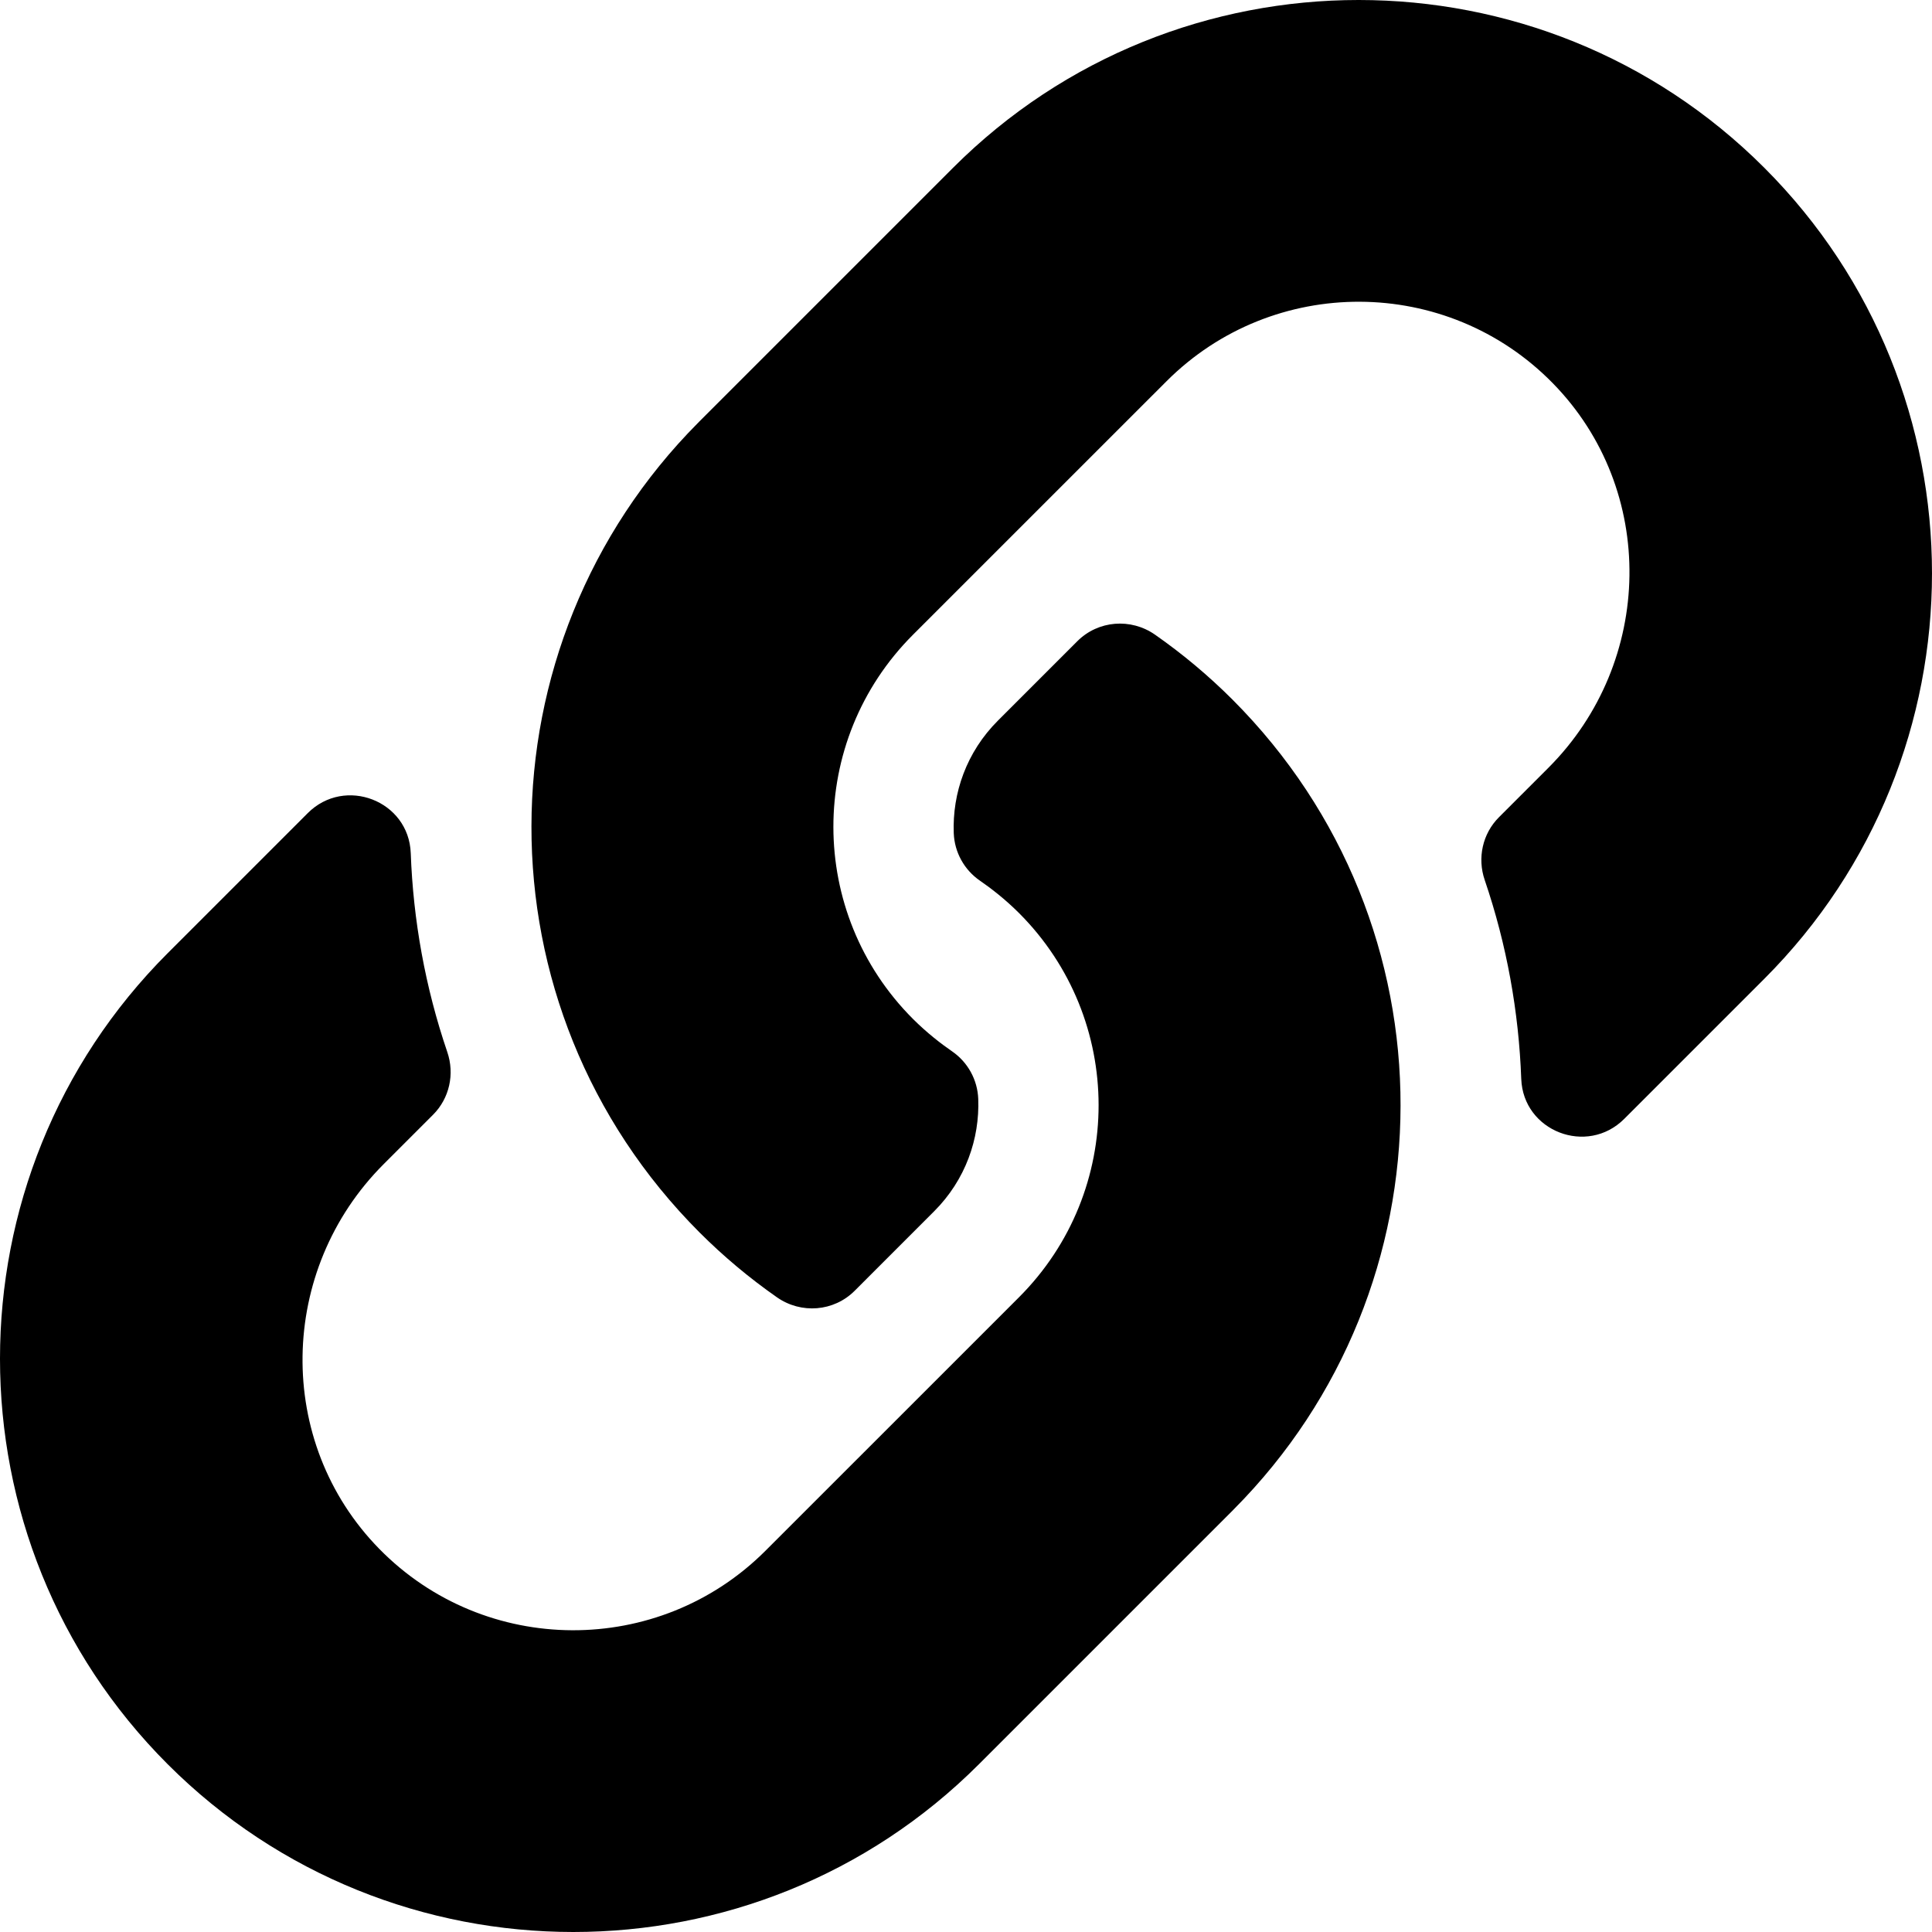
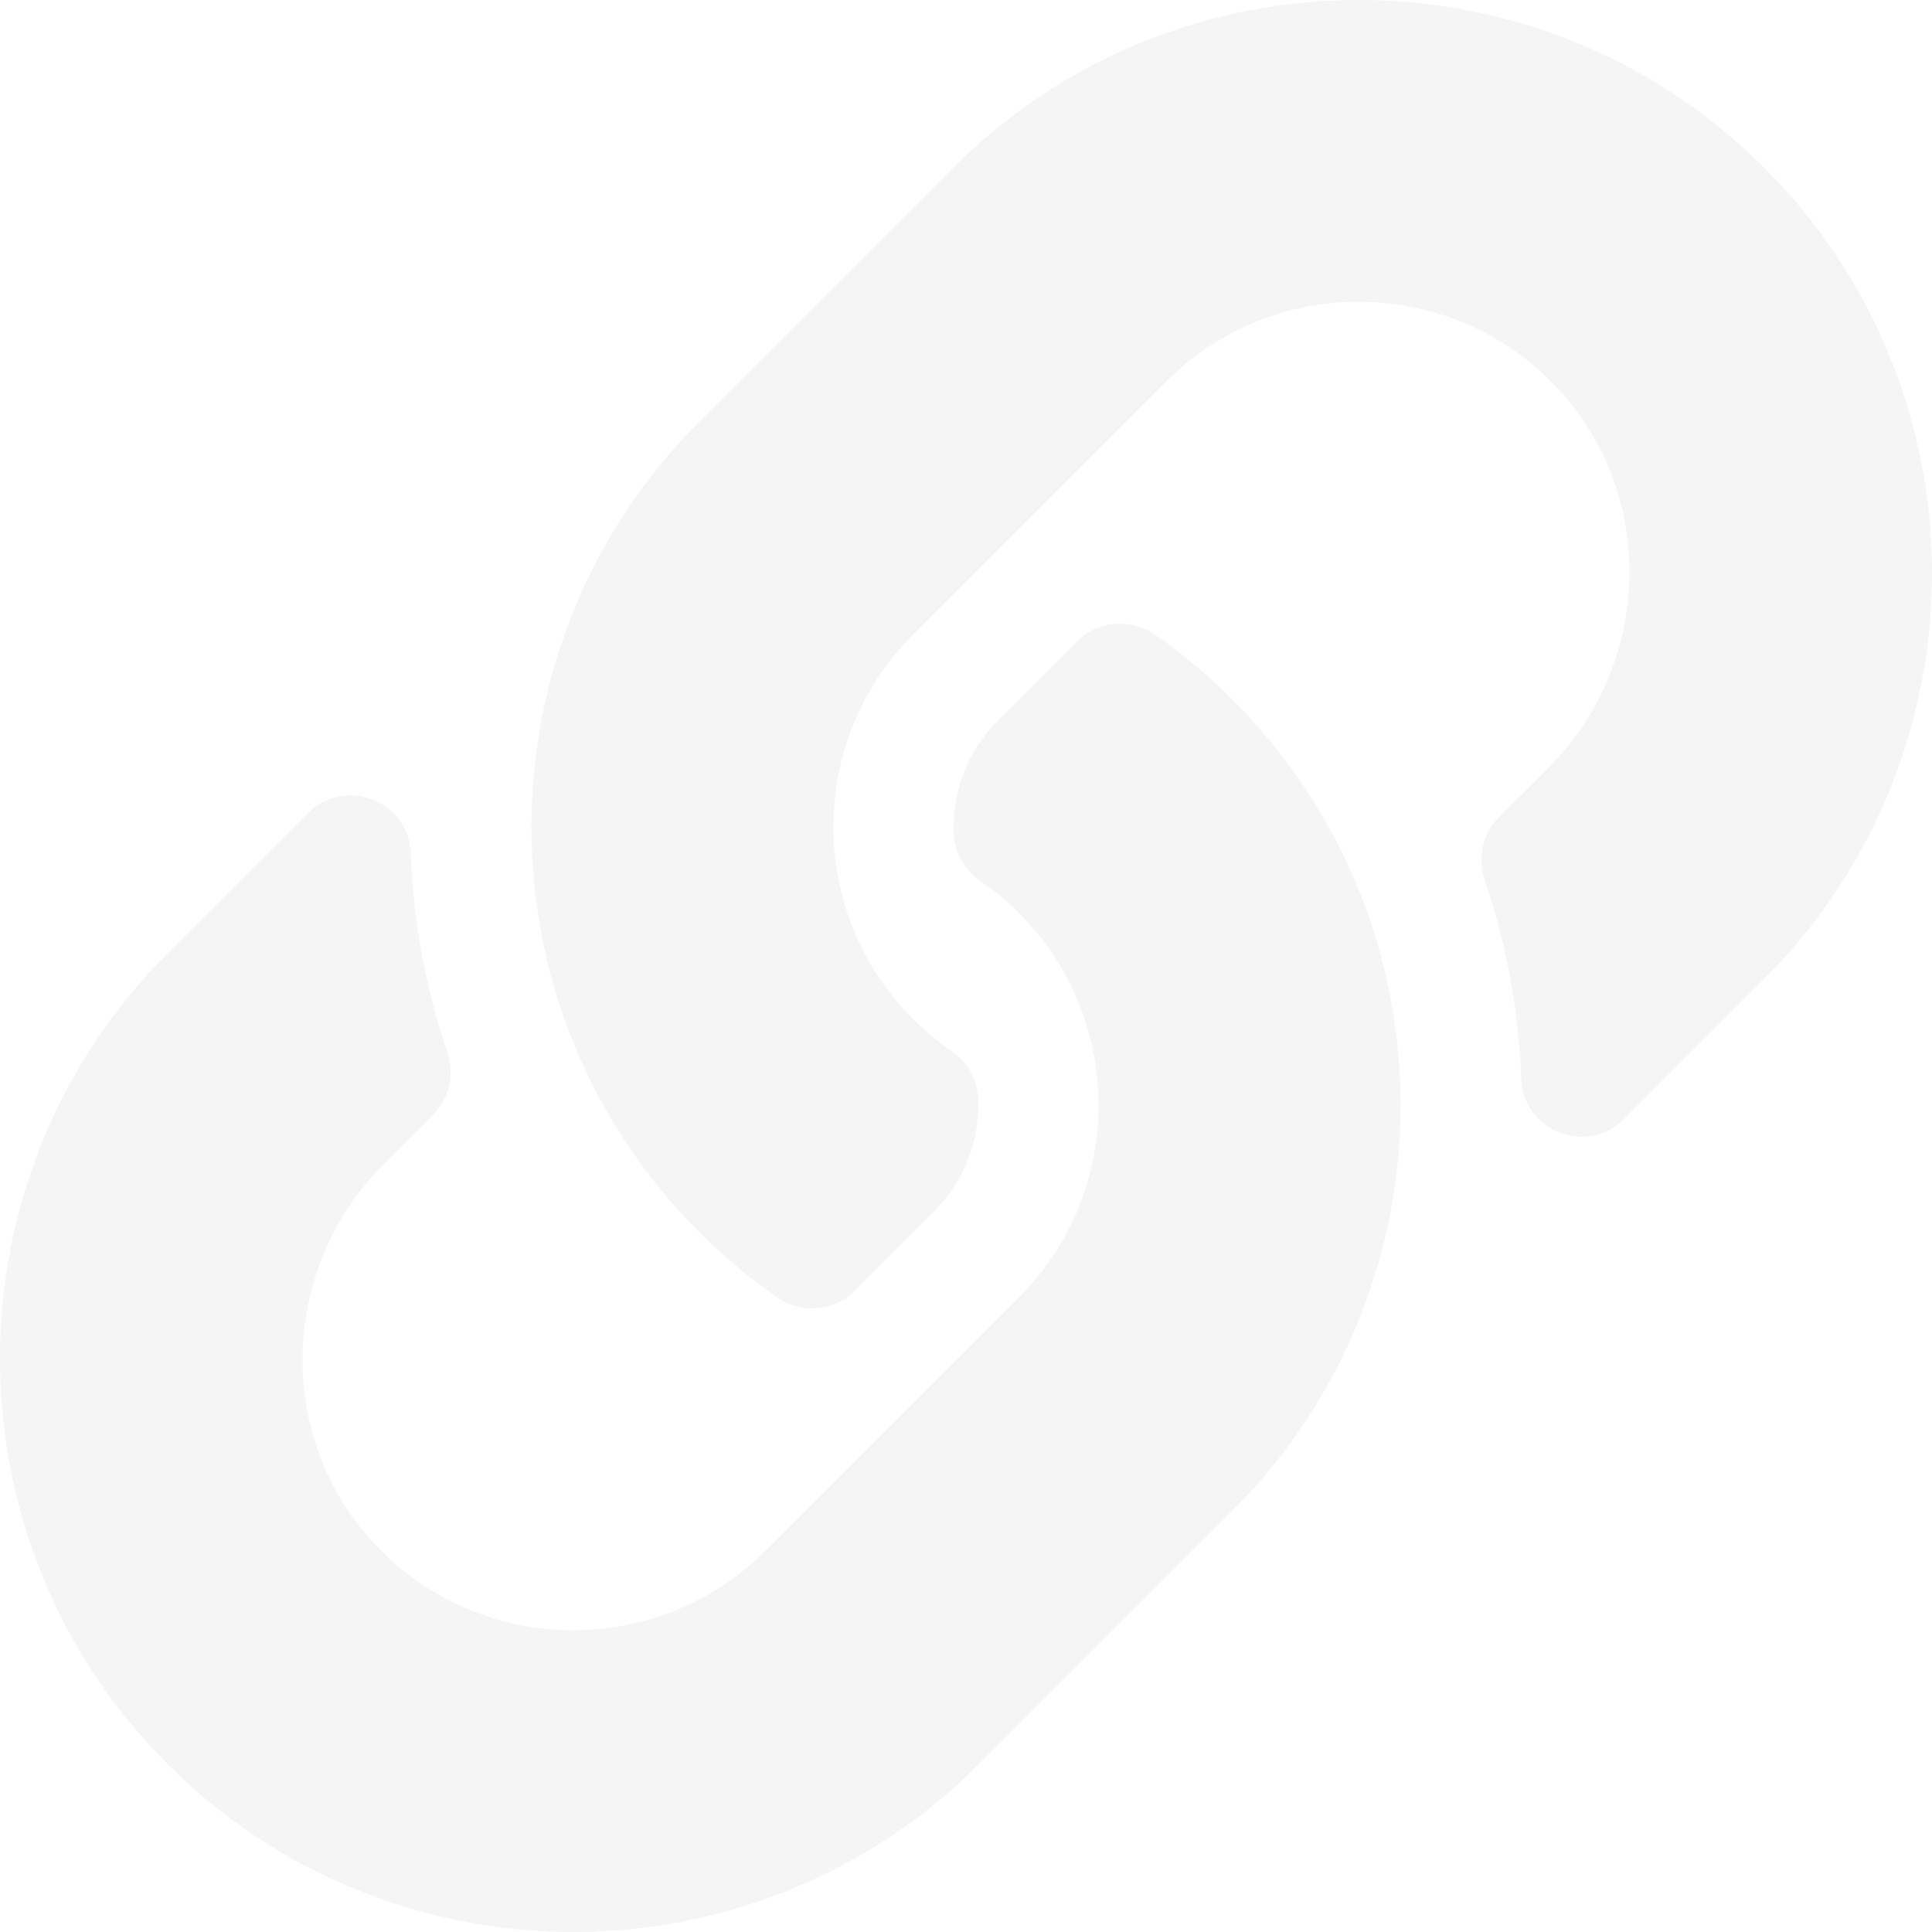
<svg xmlns="http://www.w3.org/2000/svg" aria-hidden="true" focusable="false" data-prefix="fas" data-icon="link" class="svg-inline--fa fa-link fa-w-16" role="img" viewBox="0 0 512 512">
-   <path fill="currentColor" d="M326.612 185.391c59.747 59.809 58.927 155.698.36 214.59-.11.12-.24.25-.36.37l-67.2 67.2c-59.27 59.27-155.699 59.262-214.96 0-59.27-59.26-59.27-155.7 0-214.96l37.106-37.106c9.84-9.84 26.786-3.3 27.294 10.606.648 17.722 3.826 35.527 9.69 52.721 1.986 5.822.567 12.262-3.783 16.612l-13.087 13.087c-28.026 28.026-28.905 73.66-1.155 101.96 28.024 28.579 74.086 28.749 102.325.51l67.2-67.19c28.191-28.191 28.073-73.757 0-101.83-3.701-3.694-7.429-6.564-10.341-8.569a16.037 16.037 0 0 1-6.947-12.606c-.396-10.567 3.348-21.456 11.698-29.806l21.054-21.055c5.521-5.521 14.182-6.199 20.584-1.731a152.482 152.482 0 0 1 20.522 17.197zM467.547 44.449c-59.261-59.262-155.69-59.27-214.96 0l-67.2 67.2c-.12.12-.25.25-.36.37-58.566 58.892-59.387 154.781.36 214.59a152.454 152.454 0 0 0 20.521 17.196c6.402 4.468 15.064 3.789 20.584-1.731l21.054-21.055c8.35-8.35 12.094-19.239 11.698-29.806a16.037 16.037 0 0 0-6.947-12.606c-2.912-2.005-6.64-4.875-10.341-8.569-28.073-28.073-28.191-73.639 0-101.83l67.2-67.19c28.239-28.239 74.3-28.069 102.325.51 27.75 28.3 26.872 73.934-1.155 101.96l-13.087 13.087c-4.35 4.35-5.769 10.79-3.783 16.612 5.864 17.194 9.042 34.999 9.69 52.721.509 13.906 17.454 20.446 27.294 10.606l37.106-37.106c59.271-59.259 59.271-155.699.001-214.959z" />
+   <path fill="whitesmoke" d="M326.612 185.391c59.747 59.809 58.927 155.698.36 214.59-.11.12-.24.25-.36.37l-67.2 67.2c-59.27 59.27-155.699 59.262-214.96 0-59.27-59.26-59.27-155.7 0-214.96l37.106-37.106c9.84-9.84 26.786-3.3 27.294 10.606.648 17.722 3.826 35.527 9.69 52.721 1.986 5.822.567 12.262-3.783 16.612l-13.087 13.087c-28.026 28.026-28.905 73.66-1.155 101.96 28.024 28.579 74.086 28.749 102.325.51l67.2-67.19c28.191-28.191 28.073-73.757 0-101.83-3.701-3.694-7.429-6.564-10.341-8.569a16.037 16.037 0 0 1-6.947-12.606c-.396-10.567 3.348-21.456 11.698-29.806l21.054-21.055c5.521-5.521 14.182-6.199 20.584-1.731a152.482 152.482 0 0 1 20.522 17.197zM467.547 44.449c-59.261-59.262-155.69-59.27-214.96 0l-67.2 67.2c-.12.12-.25.25-.36.37-58.566 58.892-59.387 154.781.36 214.59a152.454 152.454 0 0 0 20.521 17.196c6.402 4.468 15.064 3.789 20.584-1.731l21.054-21.055c8.35-8.35 12.094-19.239 11.698-29.806a16.037 16.037 0 0 0-6.947-12.606c-2.912-2.005-6.64-4.875-10.341-8.569-28.073-28.073-28.191-73.639 0-101.83l67.2-67.19c28.239-28.239 74.3-28.069 102.325.51 27.75 28.3 26.872 73.934-1.155 101.96l-13.087 13.087c-4.35 4.35-5.769 10.79-3.783 16.612 5.864 17.194 9.042 34.999 9.69 52.721.509 13.906 17.454 20.446 27.294 10.606l37.106-37.106c59.271-59.259 59.271-155.699.001-214.959z" />
</svg>
